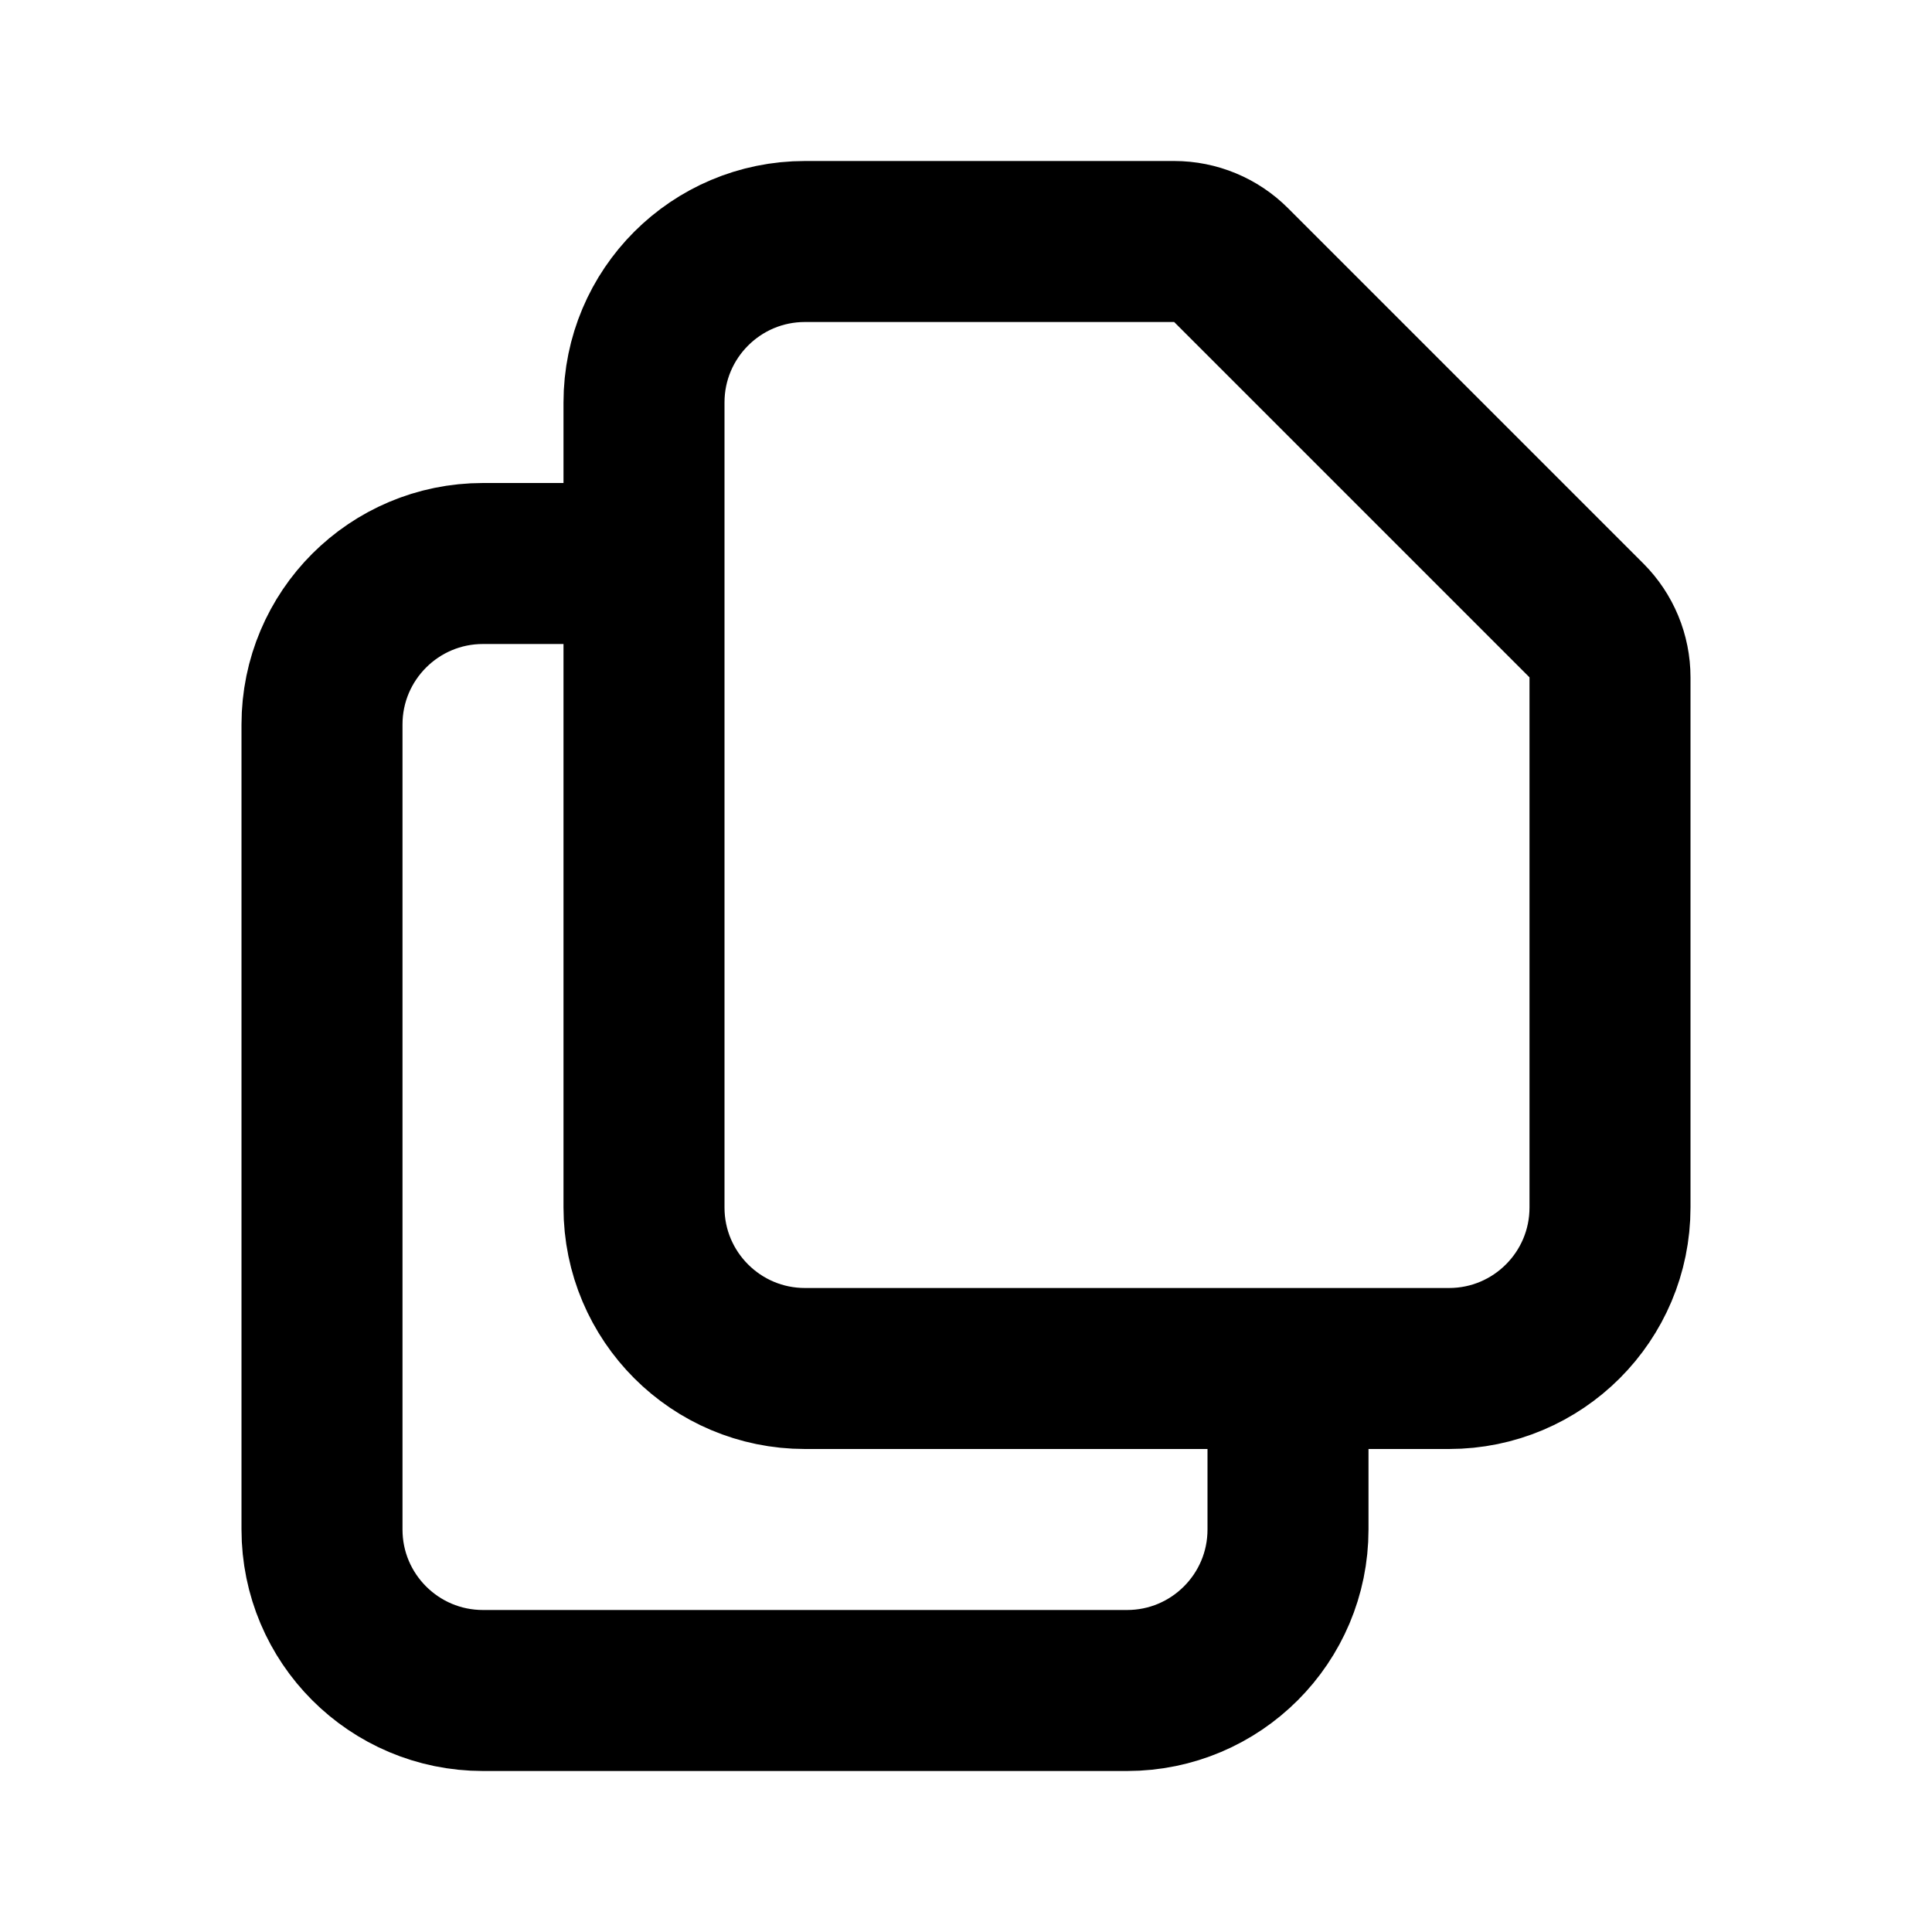
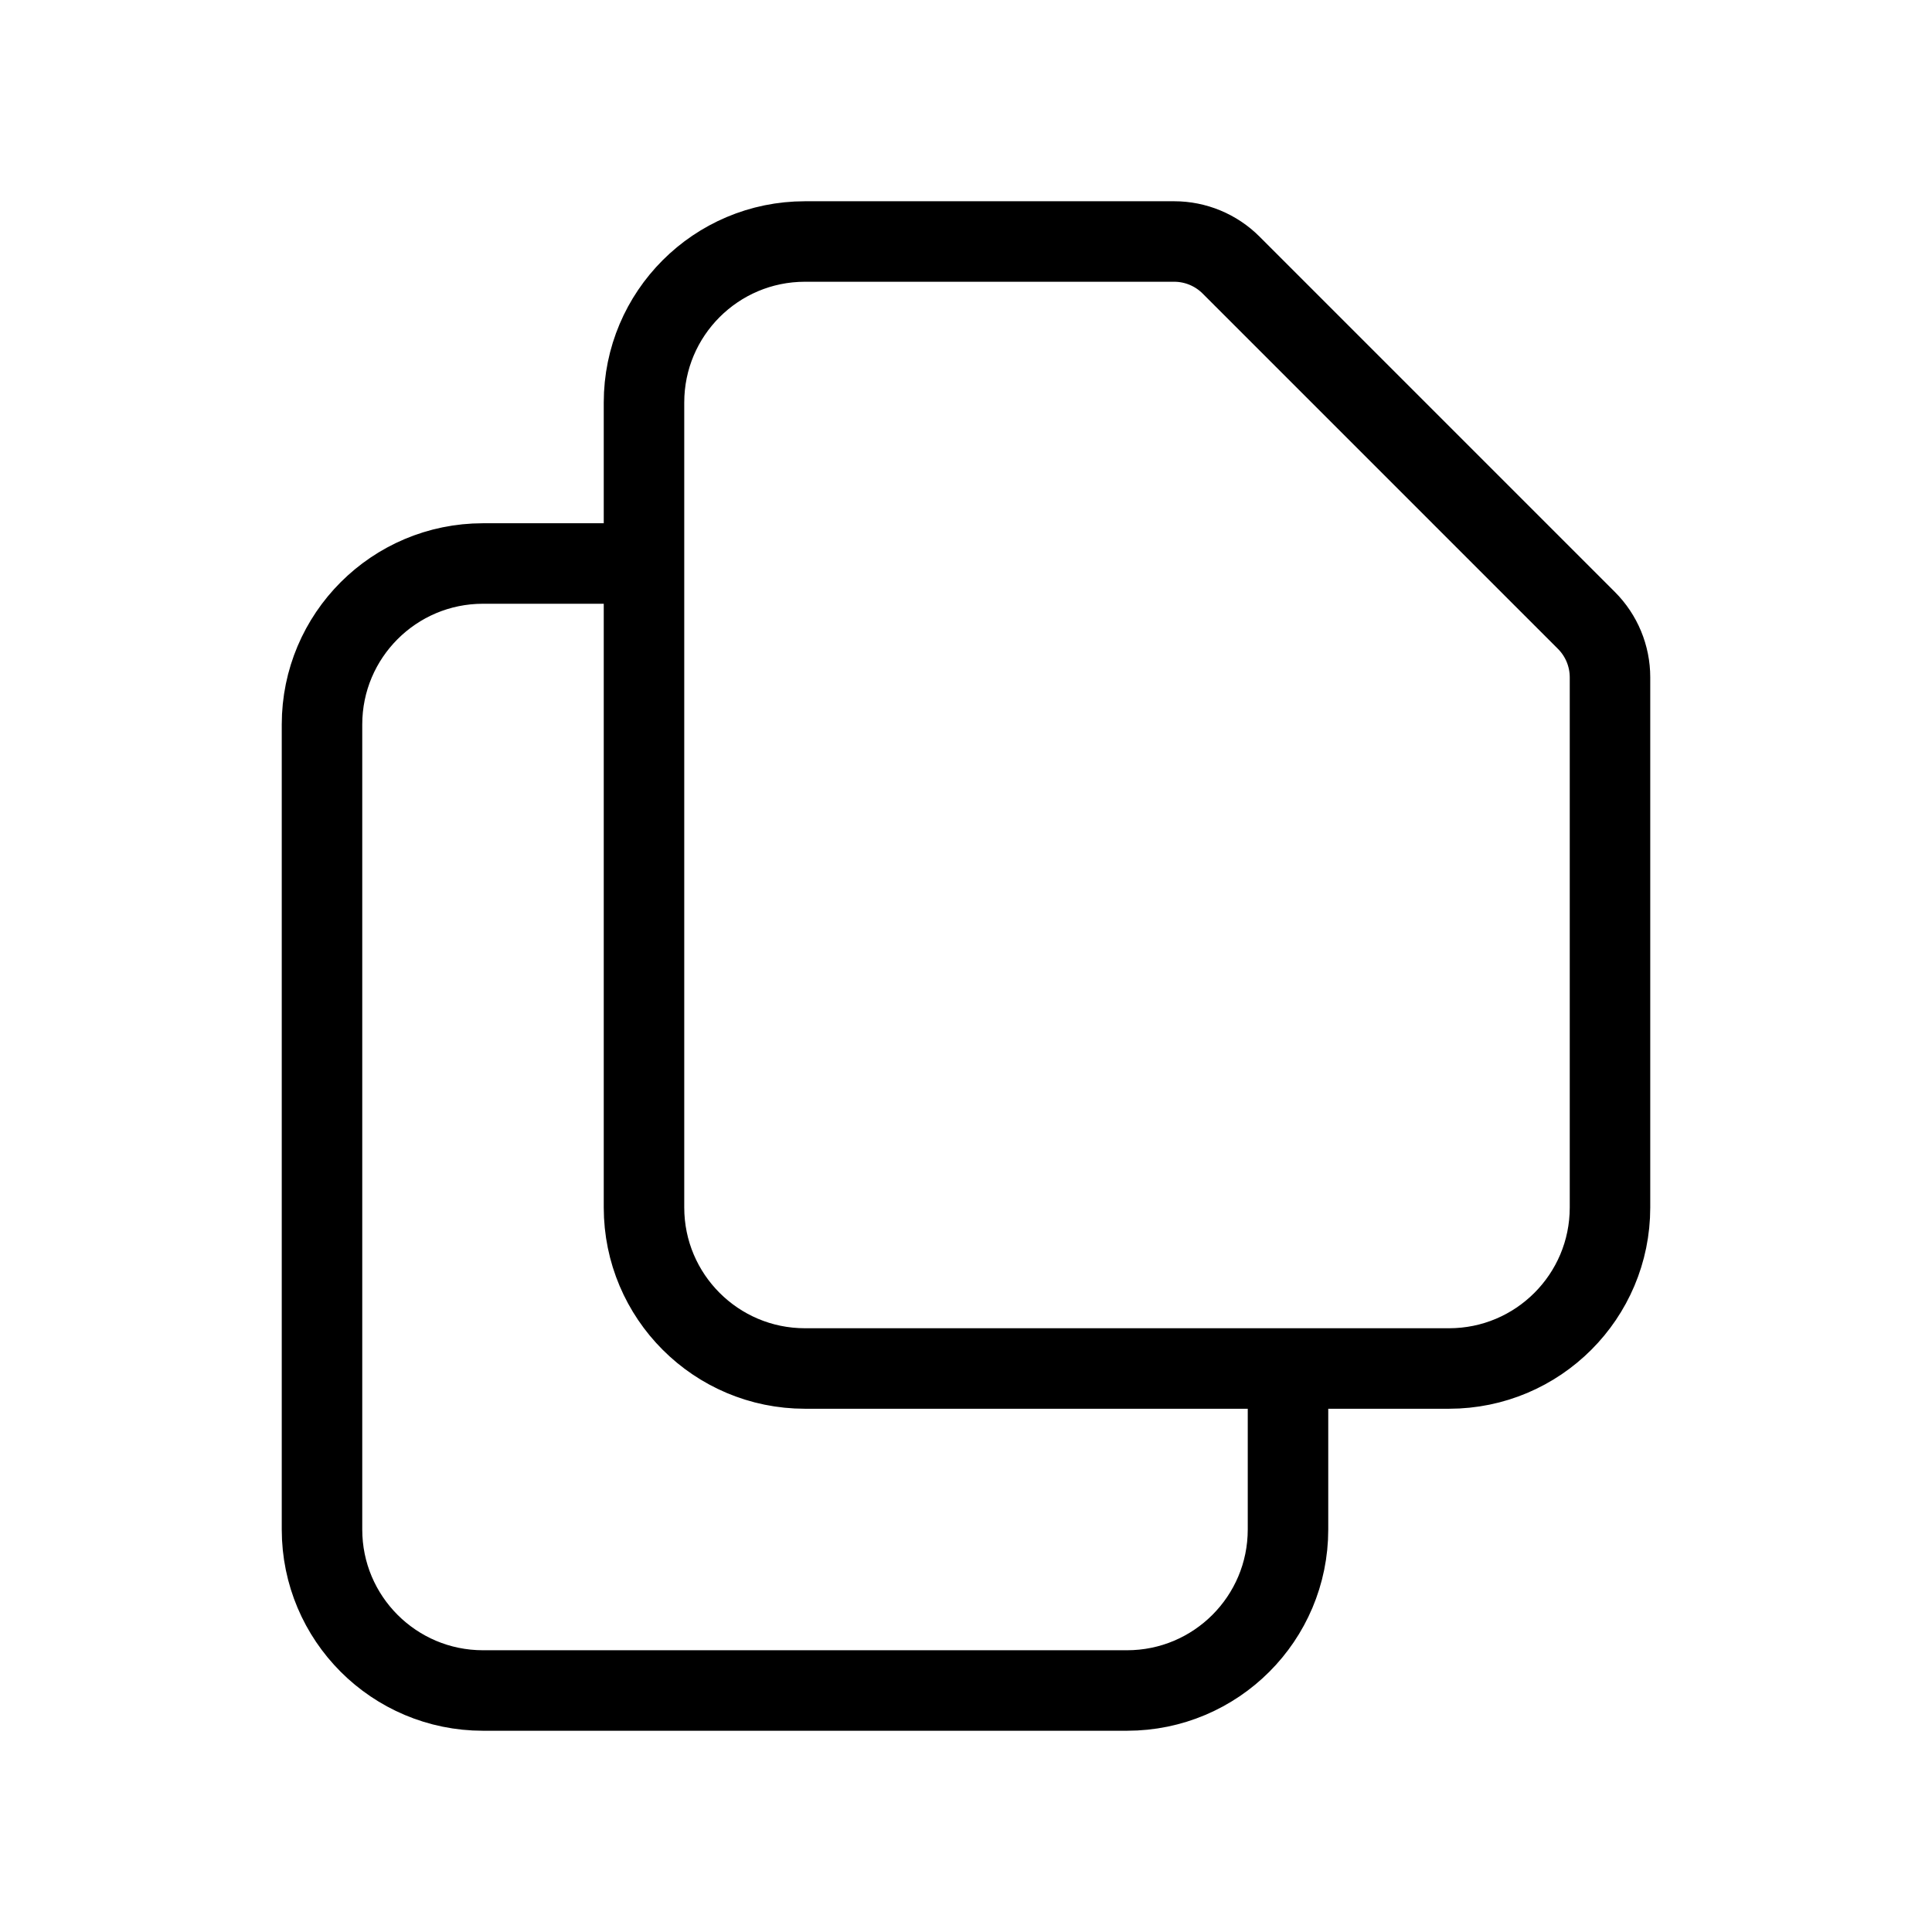
<svg xmlns="http://www.w3.org/2000/svg" fill="none" viewBox="0 0 24 24" stroke="currentColor">
-   <path stroke-linecap="round" stroke-linejoin="round" stroke-width="2" d="M8 7v8a2 2 0 002 2h6M8 7V5a2 2 0 012-2h4.586a1 1 0 01.707.293l4.414 4.414a1 1 0 01.293.707V15a2 2 0 01-2 2h-2M8 7H6a2 2 0 00-2 2v10a2 2 0 002 2h8a2 2 0 002-2v-2" />
+   <path stroke-linecap="round" stroke-linejoin="round" d="M8 7v8a2 2 0 002 2h6M8 7V5a2 2 0 012-2h4.586a1 1 0 01.707.293l4.414 4.414a1 1 0 01.293.707V15a2 2 0 01-2 2h-2M8 7H6a2 2 0 00-2 2v10a2 2 0 002 2h8a2 2 0 002-2v-2" />
</svg>
